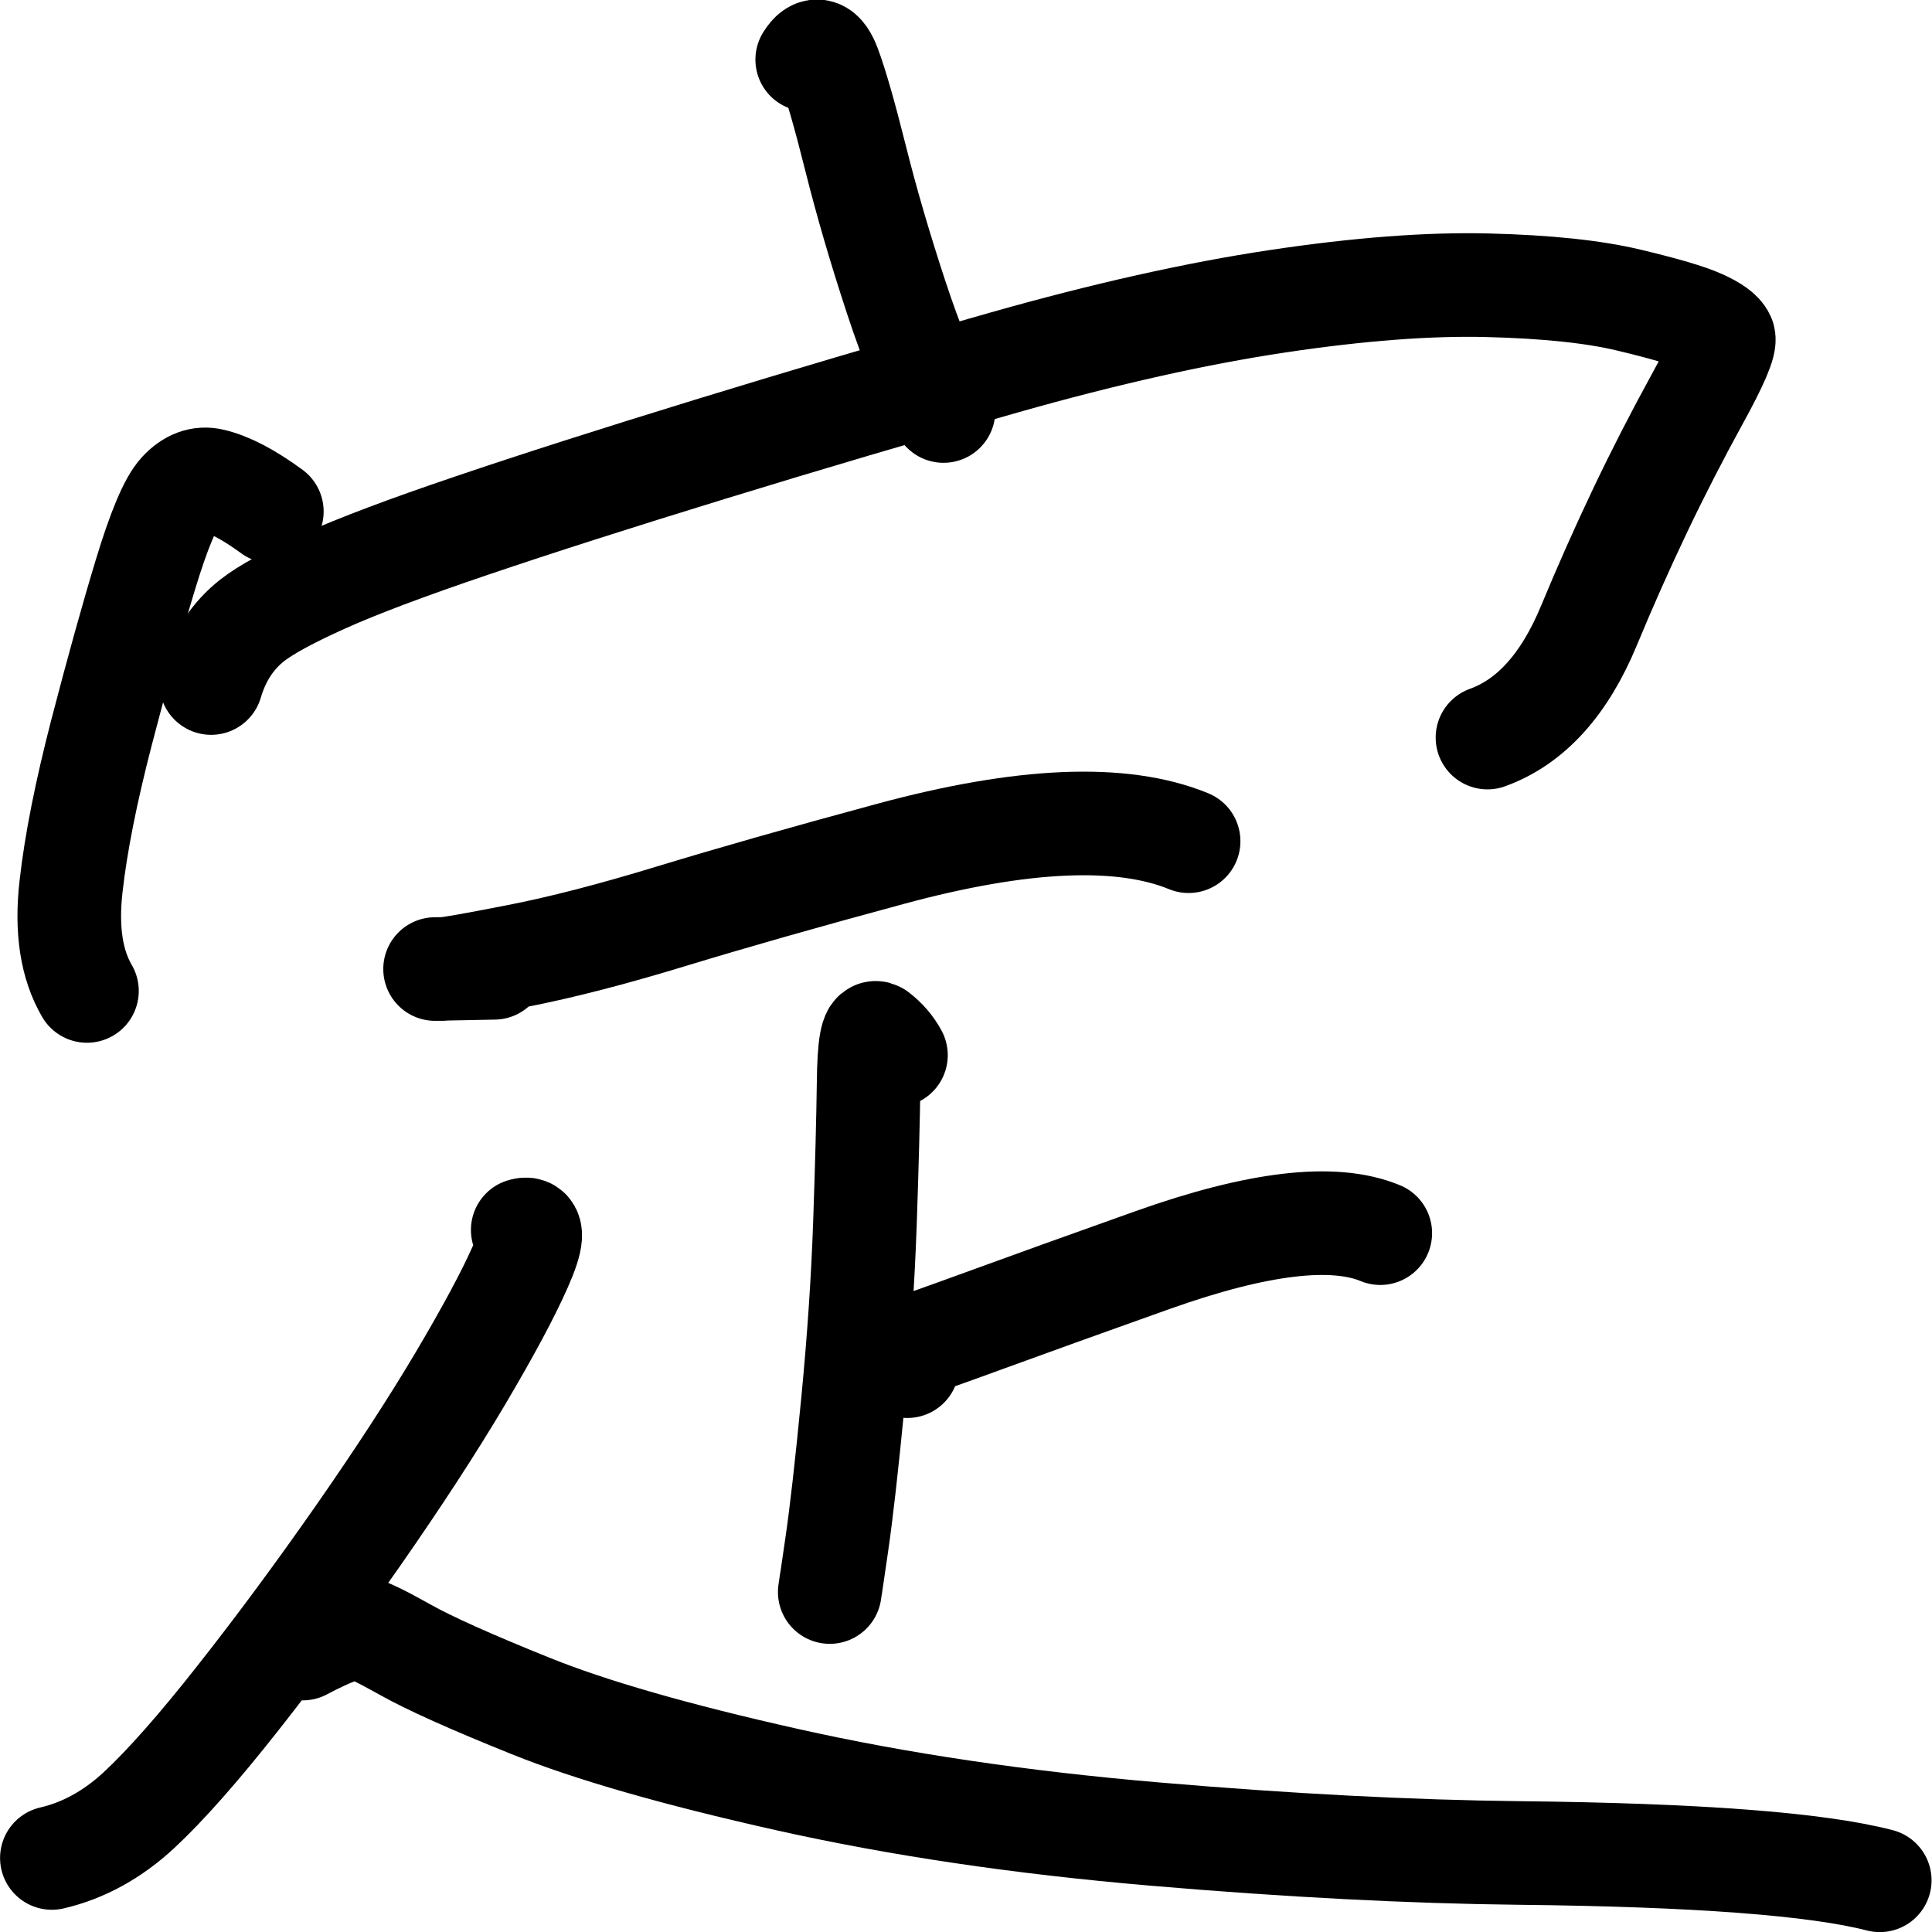
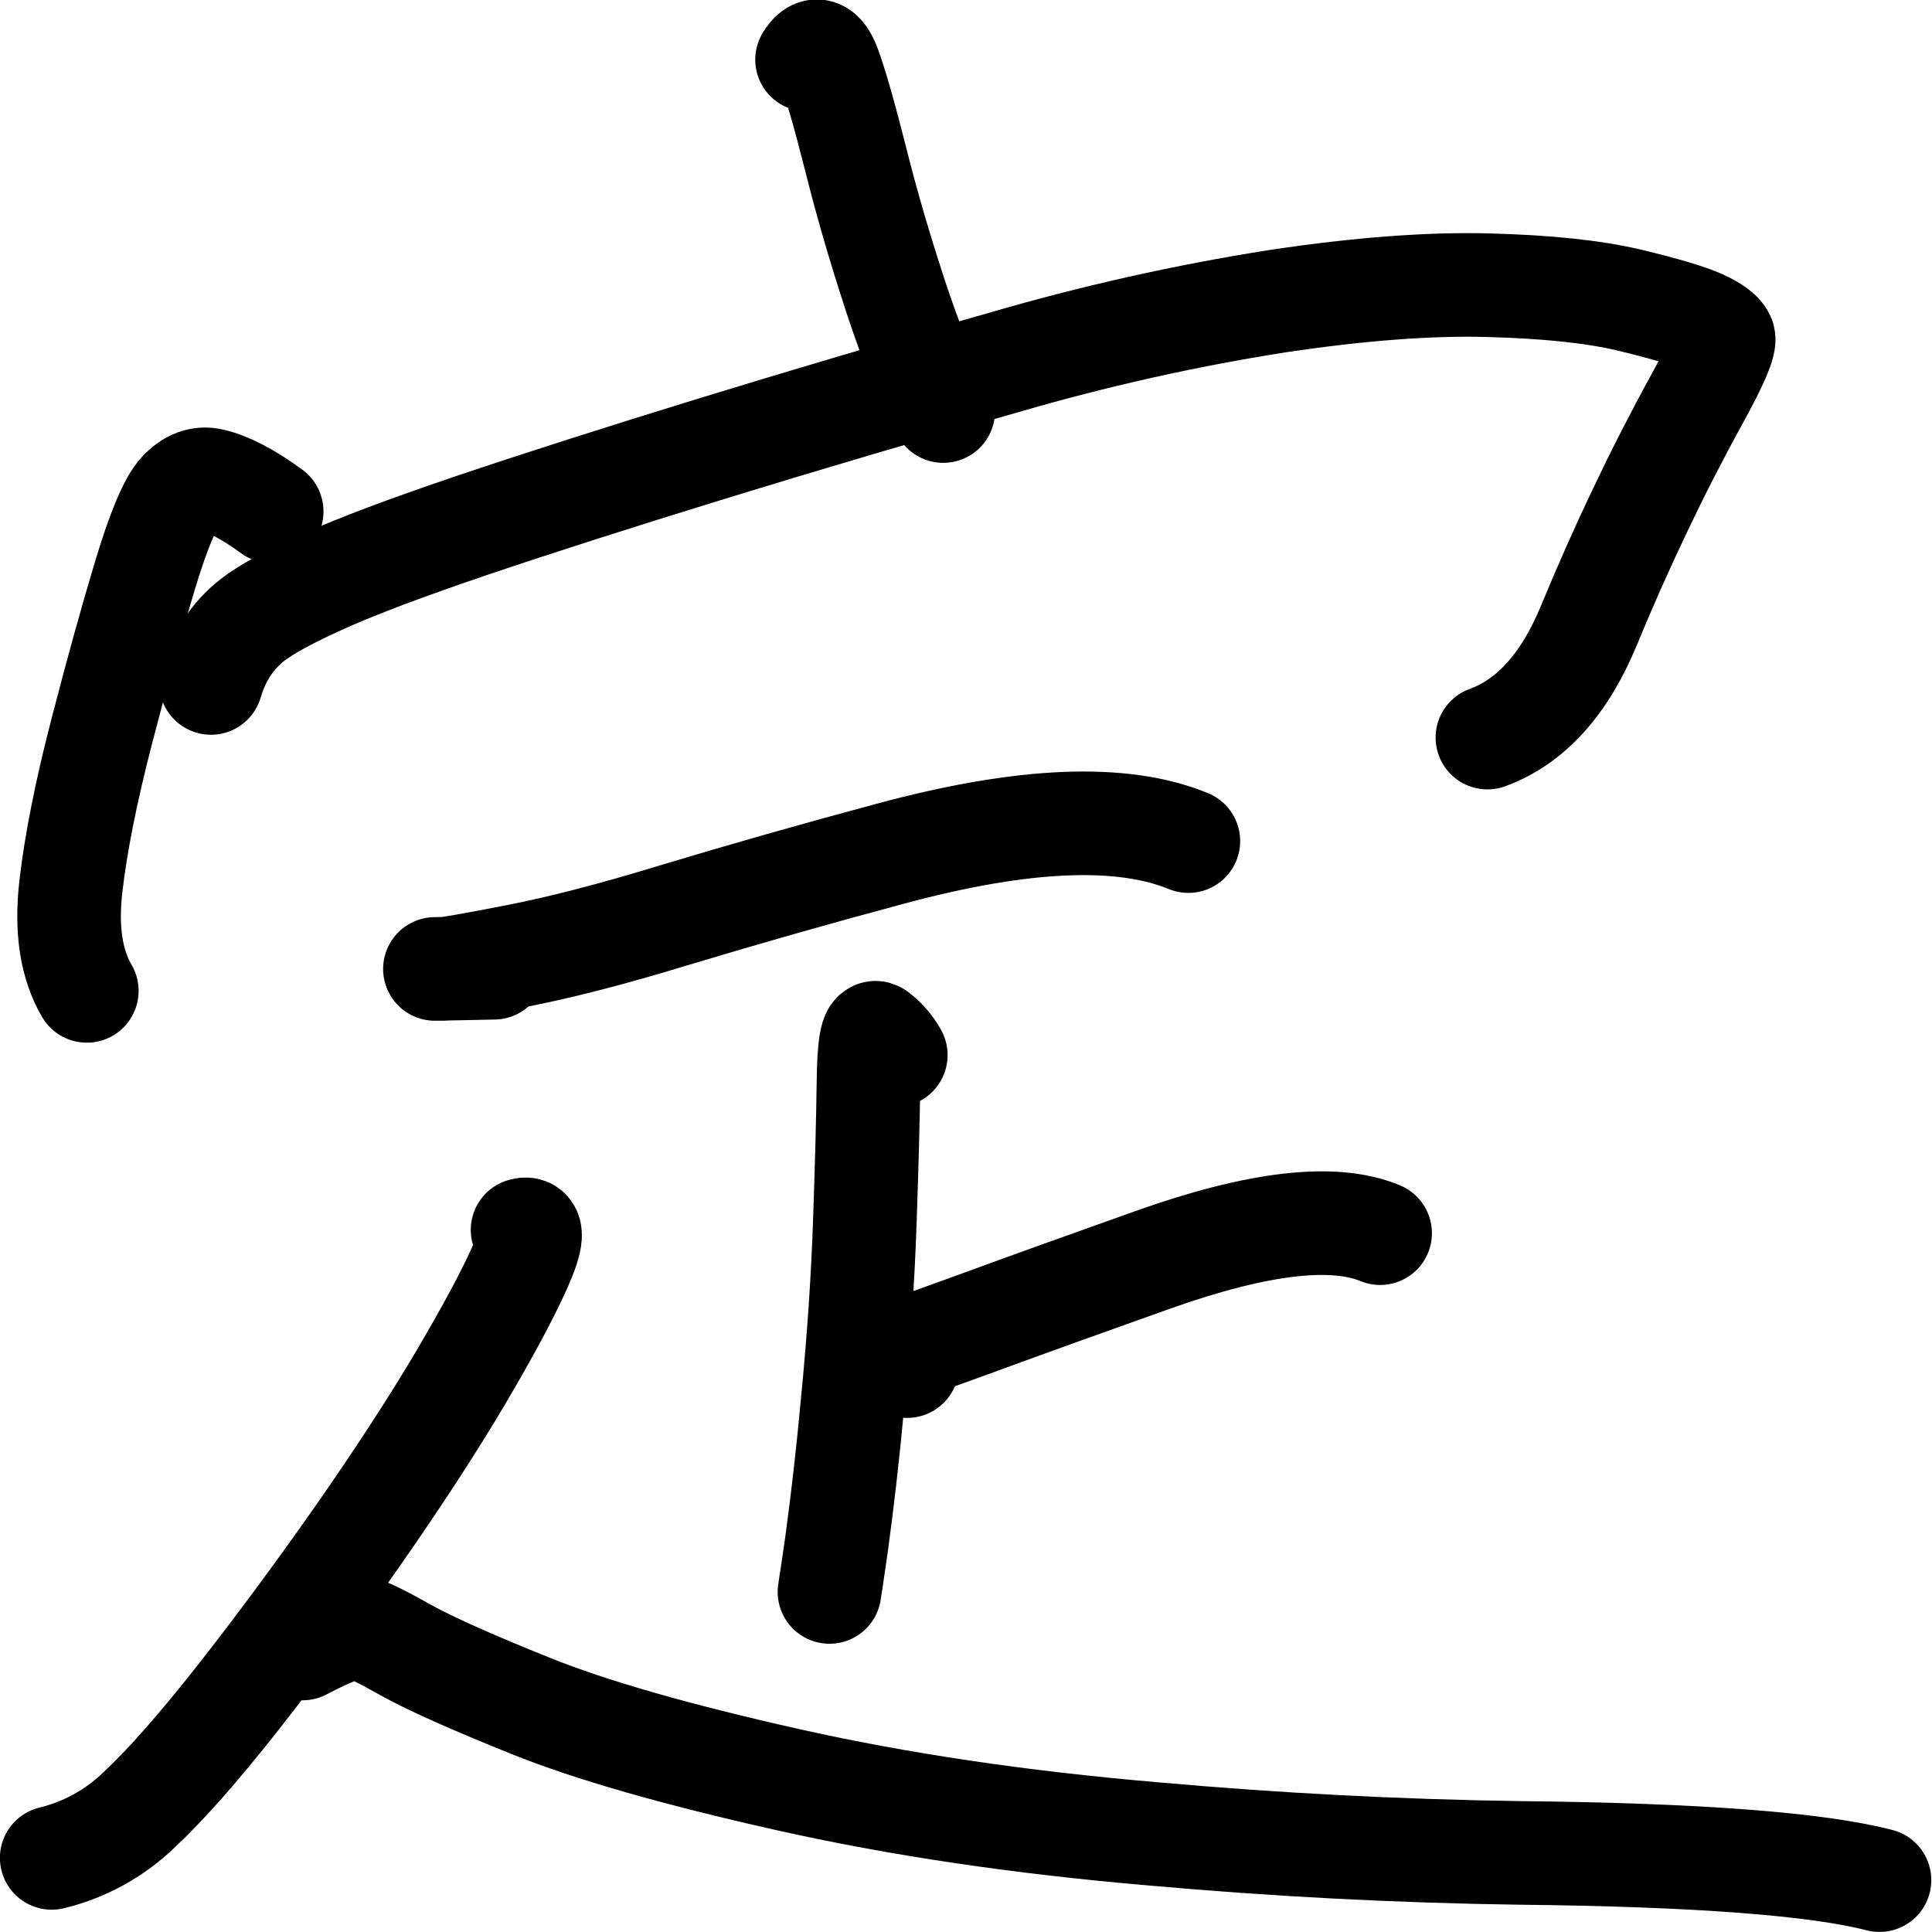
- <svg xmlns="http://www.w3.org/2000/svg" version="1.1" id="svg2" width="14.087" height="14.091" viewBox="0 0 14.087 14.091">
-   <defs id="defs6" />
-   <g id="g10" transform="matrix(1.333333,0,0,-1.333333,-173.0675,1056.337)">
-     <g id="g566517">
-       <g id="g1364" transform="matrix(0.5454546,0,0,-0.5454546,0,841.89)">
-         <path d="m 246.063,91.599 c 0.081,-0.131 0.155,-0.107 0.222,0.072 0.067,0.179 0.155,0.486 0.264,0.921 0.109,0.436 0.244,0.897 0.404,1.384 0.16,0.487 0.319,0.87 0.477,1.147" style="fill:none;stroke:#000000;stroke-width:1.039;stroke-linecap:round;stroke-linejoin:round;stroke-miterlimit:10;stroke-dasharray:none;stroke-opacity:1" id="path1366" />
-       </g>
-       <g id="g1368" transform="matrix(0.5454546,0,0,-0.5454546,0,841.89)">
-         <path d="m 240.694,96.131 c -0.232,-0.17 -0.432,-0.275 -0.6,-0.314 -0.115,-0.027 -0.221,0.013 -0.319,0.119 -0.098,0.106 -0.214,0.383 -0.35,0.832 -0.136,0.448 -0.281,0.973 -0.438,1.575 -0.156,0.602 -0.259,1.119 -0.307,1.551 -0.049,0.432 0.005,0.78 0.16,1.045" style="fill:none;stroke:#000000;stroke-width:1.039;stroke-linecap:round;stroke-linejoin:round;stroke-miterlimit:10;stroke-dasharray:none;stroke-opacity:1" id="path1370" />
-       </g>
-       <g id="g1372" transform="matrix(0.5454546,0,0,-0.5454546,0,841.89)">
-         <path d="m 240.085,97.851 c 0.078,-0.264 0.216,-0.475 0.414,-0.63 0.134,-0.105 0.372,-0.235 0.714,-0.389 0.342,-0.154 0.838,-0.341 1.489,-0.561 0.651,-0.221 1.449,-0.476 2.393,-0.766 0.944,-0.29 1.924,-0.58 2.941,-0.868 1.016,-0.288 1.932,-0.493 2.747,-0.615 0.815,-0.122 1.517,-0.175 2.106,-0.16 0.589,0.015 1.06,0.064 1.414,0.149 0.353,0.084 0.595,0.155 0.723,0.213 0.129,0.058 0.204,0.112 0.226,0.163 0.022,0.051 -0.066,0.258 -0.266,0.621 -0.199,0.363 -0.389,0.732 -0.568,1.108 -0.179,0.376 -0.351,0.762 -0.515,1.158 -0.245,0.592 -0.584,0.967 -1.018,1.124" style="fill:none;stroke:#000000;stroke-width:1.039;stroke-linecap:round;stroke-linejoin:round;stroke-miterlimit:10;stroke-dasharray:none;stroke-opacity:1" id="path1374" />
-       </g>
-       <g id="g1376" transform="matrix(0.5454546,0,0,-0.5454546,0,841.89)">
-         <path d="m 242.924,100.707 c -0.373,0.008 -0.567,0.011 -0.581,0.012 l -0.012,3e-4 h 8e-4 c 0.003,0 0.029,0 0.079,0 0.05,0 0.296,-0.043 0.74,-0.13 0.443,-0.086 0.962,-0.22 1.557,-0.402 0.595,-0.181 1.323,-0.389 2.186,-0.622 1.329,-0.36 2.327,-0.402 2.994,-0.128" style="fill:none;stroke:#000000;stroke-width:1.039;stroke-linecap:round;stroke-linejoin:round;stroke-miterlimit:10;stroke-dasharray:none;stroke-opacity:1" id="path1378" />
-       </g>
-       <g id="g1380" transform="matrix(0.5454546,0,0,-0.5454546,0,841.89)">
-         <path d="m 246.953,101.583 c -0.046,-0.085 -0.109,-0.158 -0.188,-0.218 -0.053,-0.04 -0.082,0.123 -0.086,0.49 -0.005,0.367 -0.017,0.837 -0.037,1.412 -0.02,0.575 -0.061,1.177 -0.122,1.808 -0.061,0.631 -0.115,1.104 -0.161,1.419 l -0.06,0.41 0.001,-0.01 0.005,-0.036 -0.016,0.109" style="fill:none;stroke:#000000;stroke-width:1.039;stroke-linecap:round;stroke-linejoin:round;stroke-miterlimit:10;stroke-dasharray:none;stroke-opacity:1" id="path1382" />
-       </g>
-       <g id="g1384" transform="matrix(0.5454546,0,0,-0.5454546,0,841.89)">
-         <path d="m 247.067,104.702 c -0.136,-0.08 -0.137,-0.141 -0.003,-0.182 0.098,-0.031 0.365,-0.125 0.8,-0.284 0.435,-0.159 0.991,-0.359 1.668,-0.6 1.05,-0.373 1.809,-0.463 2.278,-0.268" style="fill:none;stroke:#000000;stroke-width:1.039;stroke-linecap:round;stroke-linejoin:round;stroke-miterlimit:10;stroke-dasharray:none;stroke-opacity:1" id="path1386" />
-       </g>
-       <g id="g1388" transform="matrix(0.5454546,0,0,-0.5454546,0,841.89)">
-         <path d="m 243.21,103.336 c 0.108,-0.035 0.1,0.088 -0.024,0.368 -0.124,0.281 -0.326,0.656 -0.604,1.126 -0.279,0.47 -0.621,0.995 -1.026,1.576 -0.406,0.581 -0.806,1.122 -1.202,1.624 -0.395,0.502 -0.726,0.876 -0.991,1.123 -0.265,0.246 -0.557,0.407 -0.875,0.481" style="fill:none;stroke:#000000;stroke-width:1.039;stroke-linecap:round;stroke-linejoin:round;stroke-miterlimit:10;stroke-dasharray:none;stroke-opacity:1" id="path1390" />
-       </g>
-       <g id="g1392" transform="matrix(0.5454546,0,0,-0.5454546,0,841.89)">
-         <path d="m 241.004,107.534 c 0.293,-0.155 0.485,-0.224 0.576,-0.207 0.063,0.012 0.214,0.085 0.453,0.219 0.238,0.134 0.658,0.323 1.26,0.565 0.601,0.242 1.457,0.488 2.569,0.737 1.111,0.249 2.339,0.431 3.684,0.546 1.345,0.115 2.566,0.178 3.662,0.19 1.776,0.019 2.98,0.11 3.611,0.274" style="fill:none;stroke:#000000;stroke-width:1.039;stroke-linecap:round;stroke-linejoin:round;stroke-miterlimit:10;stroke-dasharray:none;stroke-opacity:1" id="path1394" />
-       </g>
-     </g>
-   </g>
+ <svg xmlns="http://www.w3.org/2000/svg" width="14.087" height="14.091">
+   <path d="M246.063 91.6q.12-.198.222.07.099.27.264.922.163.654.403 1.385t.477 1.147" style="fill:none;stroke:#000;stroke-width:1.039;stroke-linecap:round;stroke-linejoin:round;stroke-miterlimit:10;stroke-dasharray:none;stroke-opacity:1" transform="matrix(.72727 0 0 .72727 -173.068 -66.183)" />
+   <path d="M240.694 96.131q-.348-.255-.6-.314-.172-.04-.319.119t-.35.831-.437 1.576-.308 1.55.16 1.046" style="fill:none;stroke:#000;stroke-width:1.039;stroke-linecap:round;stroke-linejoin:round;stroke-miterlimit:10;stroke-dasharray:none;stroke-opacity:1" transform="matrix(.72727 0 0 .72727 -173.068 -66.183)" />
+   <path d="M240.085 97.851q.117-.396.414-.63.201-.158.714-.389.512-.23 1.49-.561.976-.33 2.392-.766a139 139 0 0 1 2.941-.868 22 22 0 0 1 2.747-.615q1.222-.183 2.106-.16t1.413.148q.53.127.724.214.192.087.226.163t-.266.62q-.299.544-.568 1.11-.269.563-.514 1.157-.367.888-1.018 1.125" style="fill:none;stroke:#000;stroke-width:1.039;stroke-linecap:round;stroke-linejoin:round;stroke-miterlimit:10;stroke-dasharray:none;stroke-opacity:1" transform="matrix(.72727 0 0 .72727 -173.068 -66.183)" />
+   <path d="m242.924 100.707-.581.012h-.012.08q.075 0 .74-.13.663-.129 1.556-.402a73 73 0 0 1 2.186-.622q1.994-.54 2.994-.128" style="fill:none;stroke:#000;stroke-width:1.039;stroke-linecap:round;stroke-linejoin:round;stroke-miterlimit:10;stroke-dasharray:none;stroke-opacity:1" transform="matrix(.72727 0 0 .72727 -173.068 -66.183)" />
+   <path d="M246.953 101.583a.7.7 0 0 0-.188-.218q-.08-.06-.086.49-.007.55-.037 1.412t-.123 1.808a32 32 0 0 1-.161 1.419l-.06.41.001-.01.005-.037-.016.11" style="fill:none;stroke:#000;stroke-width:1.039;stroke-linecap:round;stroke-linejoin:round;stroke-miterlimit:10;stroke-dasharray:none;stroke-opacity:1" transform="matrix(.72727 0 0 .72727 -173.068 -66.183)" />
+   <path d="M247.067 104.702q-.204-.12-.003-.182.148-.045.8-.284t1.668-.6q1.575-.56 2.278-.267" style="fill:none;stroke:#000;stroke-width:1.039;stroke-linecap:round;stroke-linejoin:round;stroke-miterlimit:10;stroke-dasharray:none;stroke-opacity:1" transform="matrix(.72727 0 0 .72727 -173.068 -66.183)" />
+   <path d="M243.21 103.336q.162-.052-.024.368-.187.42-.604 1.126-.418.705-1.026 1.576-.61.87-1.202 1.624-.593.753-.991 1.123a1.9 1.9 0 0 1-.875.481" style="fill:none;stroke:#000;stroke-width:1.039;stroke-linecap:round;stroke-linejoin:round;stroke-miterlimit:10;stroke-dasharray:none;stroke-opacity:1" transform="matrix(.72727 0 0 .72727 -173.068 -66.183)" />
+   <path d="M241.004 107.534q.44-.233.576-.207.095.017.452.219.358.201 1.26.564t2.569.737q1.666.375 3.684.547a49 49 0 0 0 3.662.19q2.664.028 3.611.273" style="fill:none;stroke:#000;stroke-width:1.039;stroke-linecap:round;stroke-linejoin:round;stroke-miterlimit:10;stroke-dasharray:none;stroke-opacity:1" transform="matrix(.72727 0 0 .72727 -173.068 -66.183)" />
</svg>
